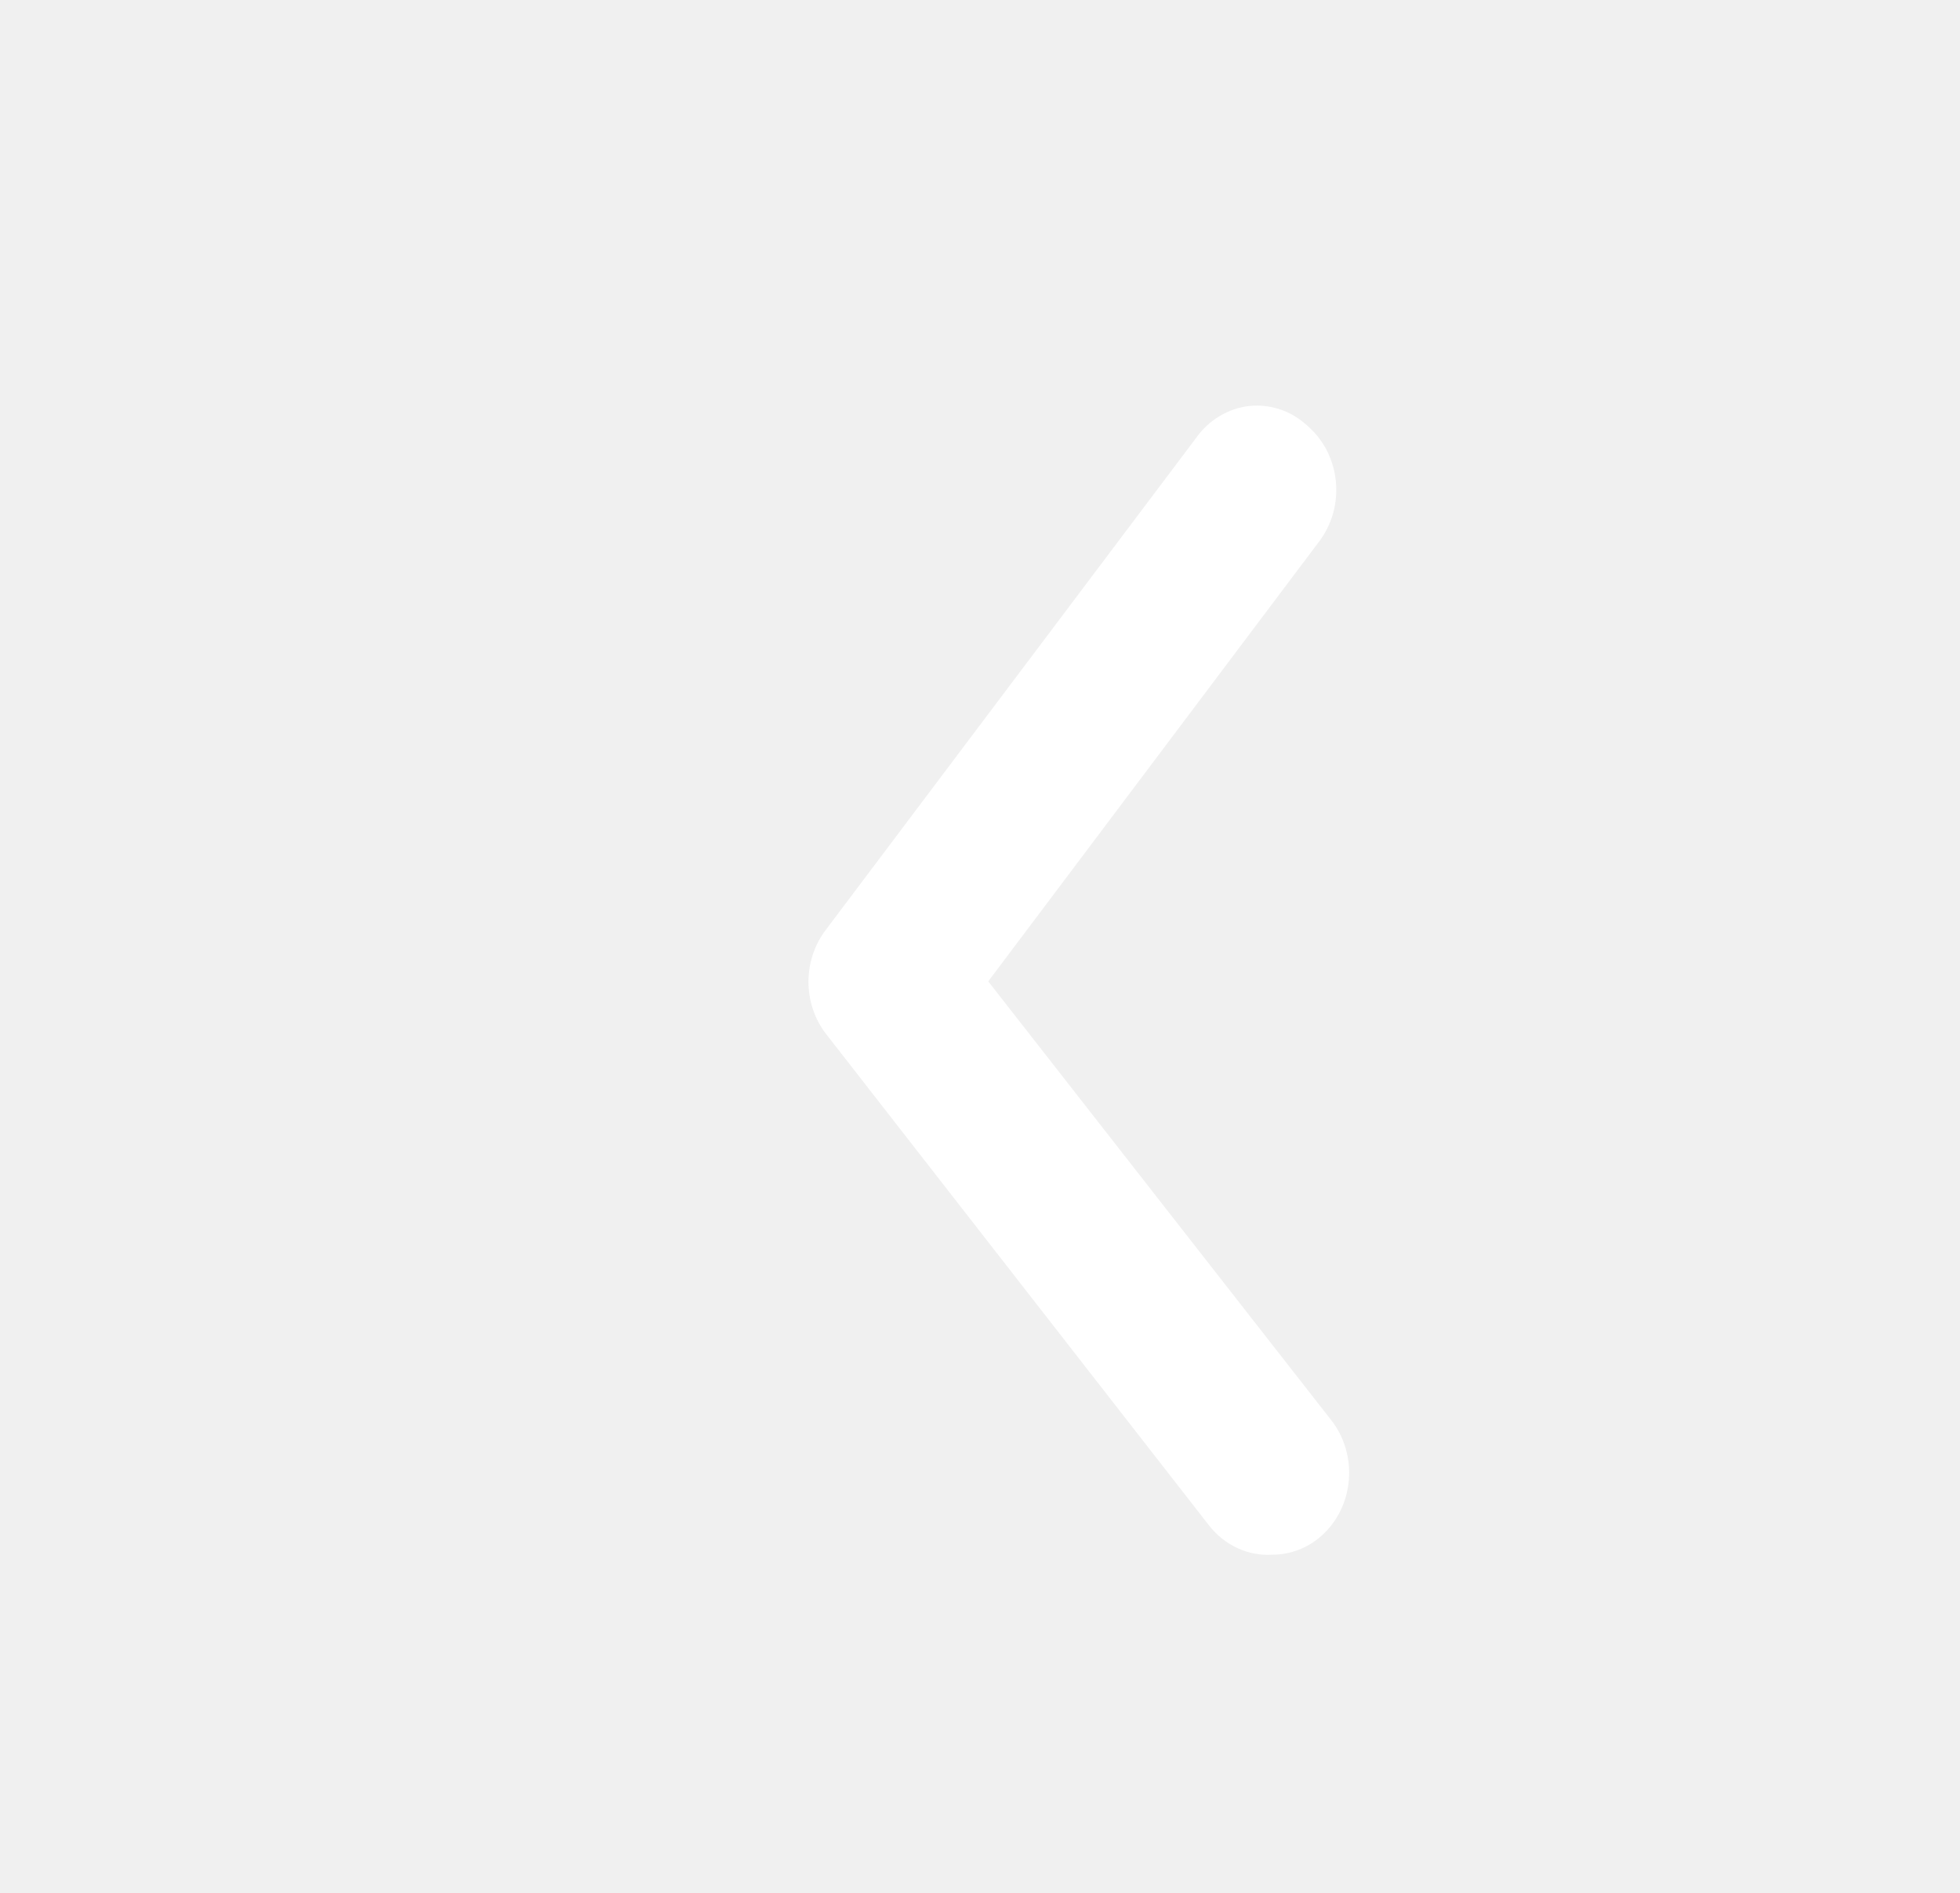
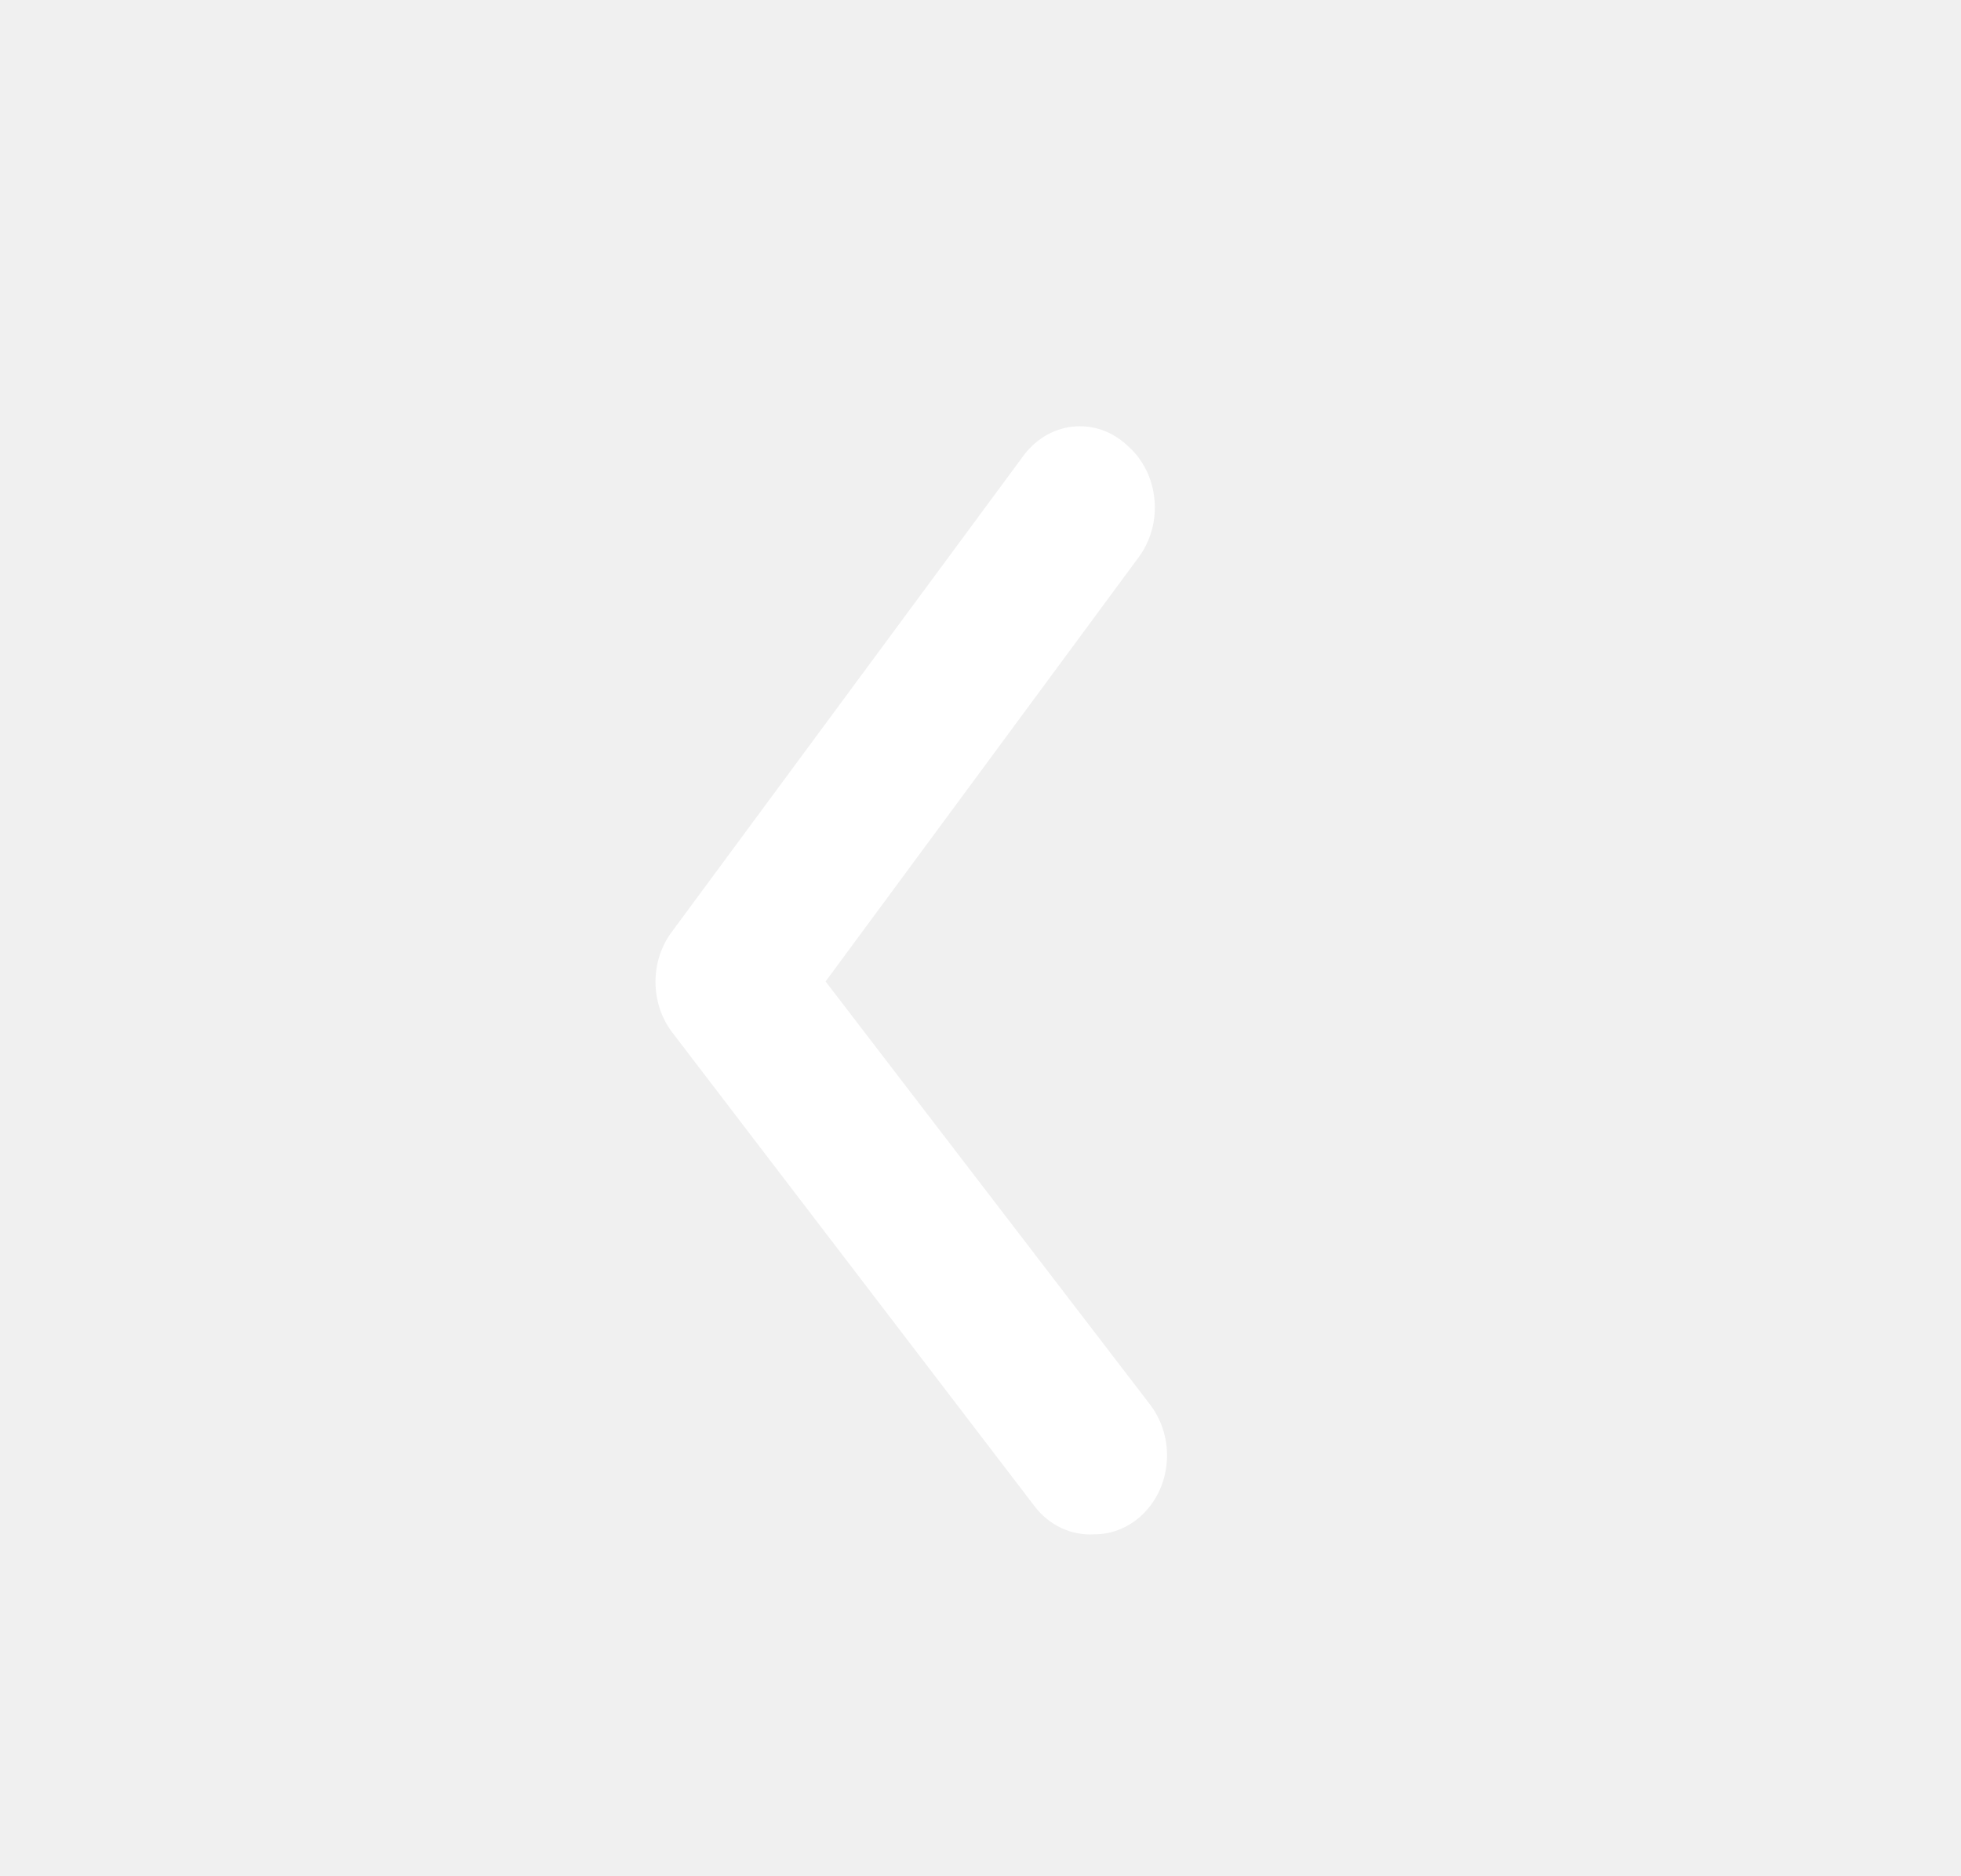
- <svg xmlns="http://www.w3.org/2000/svg" width="29" height="28" viewBox="0 0 29 28" fill="none">
-   <path d="M18.827 22.998C19.091 22.998 19.348 22.9 19.552 22.719C19.667 22.617 19.762 22.492 19.831 22.352C19.901 22.211 19.943 22.056 19.957 21.898C19.971 21.739 19.955 21.579 19.911 21.427C19.867 21.275 19.795 21.133 19.699 21.011L14.622 14.517L19.518 8.01C19.612 7.886 19.682 7.744 19.725 7.591C19.767 7.438 19.781 7.277 19.765 7.118C19.749 6.96 19.704 6.806 19.633 6.666C19.561 6.526 19.464 6.402 19.348 6.302C19.231 6.192 19.093 6.108 18.945 6.058C18.796 6.007 18.639 5.989 18.483 6.006C18.328 6.023 18.178 6.075 18.042 6.157C17.906 6.239 17.787 6.35 17.693 6.484L12.22 13.753C12.053 13.97 11.962 14.242 11.962 14.523C11.962 14.803 12.053 15.075 12.22 15.292L17.886 22.562C18 22.708 18.144 22.824 18.308 22.9C18.471 22.976 18.649 23.009 18.827 22.998Z" fill="white" />
+ <svg xmlns="http://www.w3.org/2000/svg" width="23" height="22" viewBox="0 0 23 22" fill="none">
+   <path d="M12.836 17.998C13.035 17.999 13.227 17.923 13.38 17.785C13.466 17.707 13.537 17.612 13.59 17.504C13.642 17.396 13.674 17.278 13.684 17.157C13.694 17.036 13.683 16.913 13.649 16.797C13.616 16.681 13.562 16.573 13.491 16.479L9.683 11.513L13.355 6.537C13.425 6.443 13.478 6.333 13.51 6.216C13.542 6.099 13.552 5.977 13.54 5.855C13.528 5.734 13.495 5.616 13.441 5.509C13.387 5.402 13.315 5.307 13.227 5.231C13.139 5.147 13.036 5.083 12.925 5.044C12.813 5.005 12.695 4.992 12.579 5.005C12.462 5.018 12.35 5.057 12.248 5.12C12.146 5.183 12.057 5.268 11.986 5.37L7.881 10.929C7.756 11.095 7.688 11.303 7.688 11.517C7.688 11.732 7.756 11.94 7.881 12.106L12.131 17.665C12.216 17.777 12.324 17.866 12.447 17.924C12.57 17.981 12.703 18.007 12.836 17.998Z" fill="white" />
</svg>
